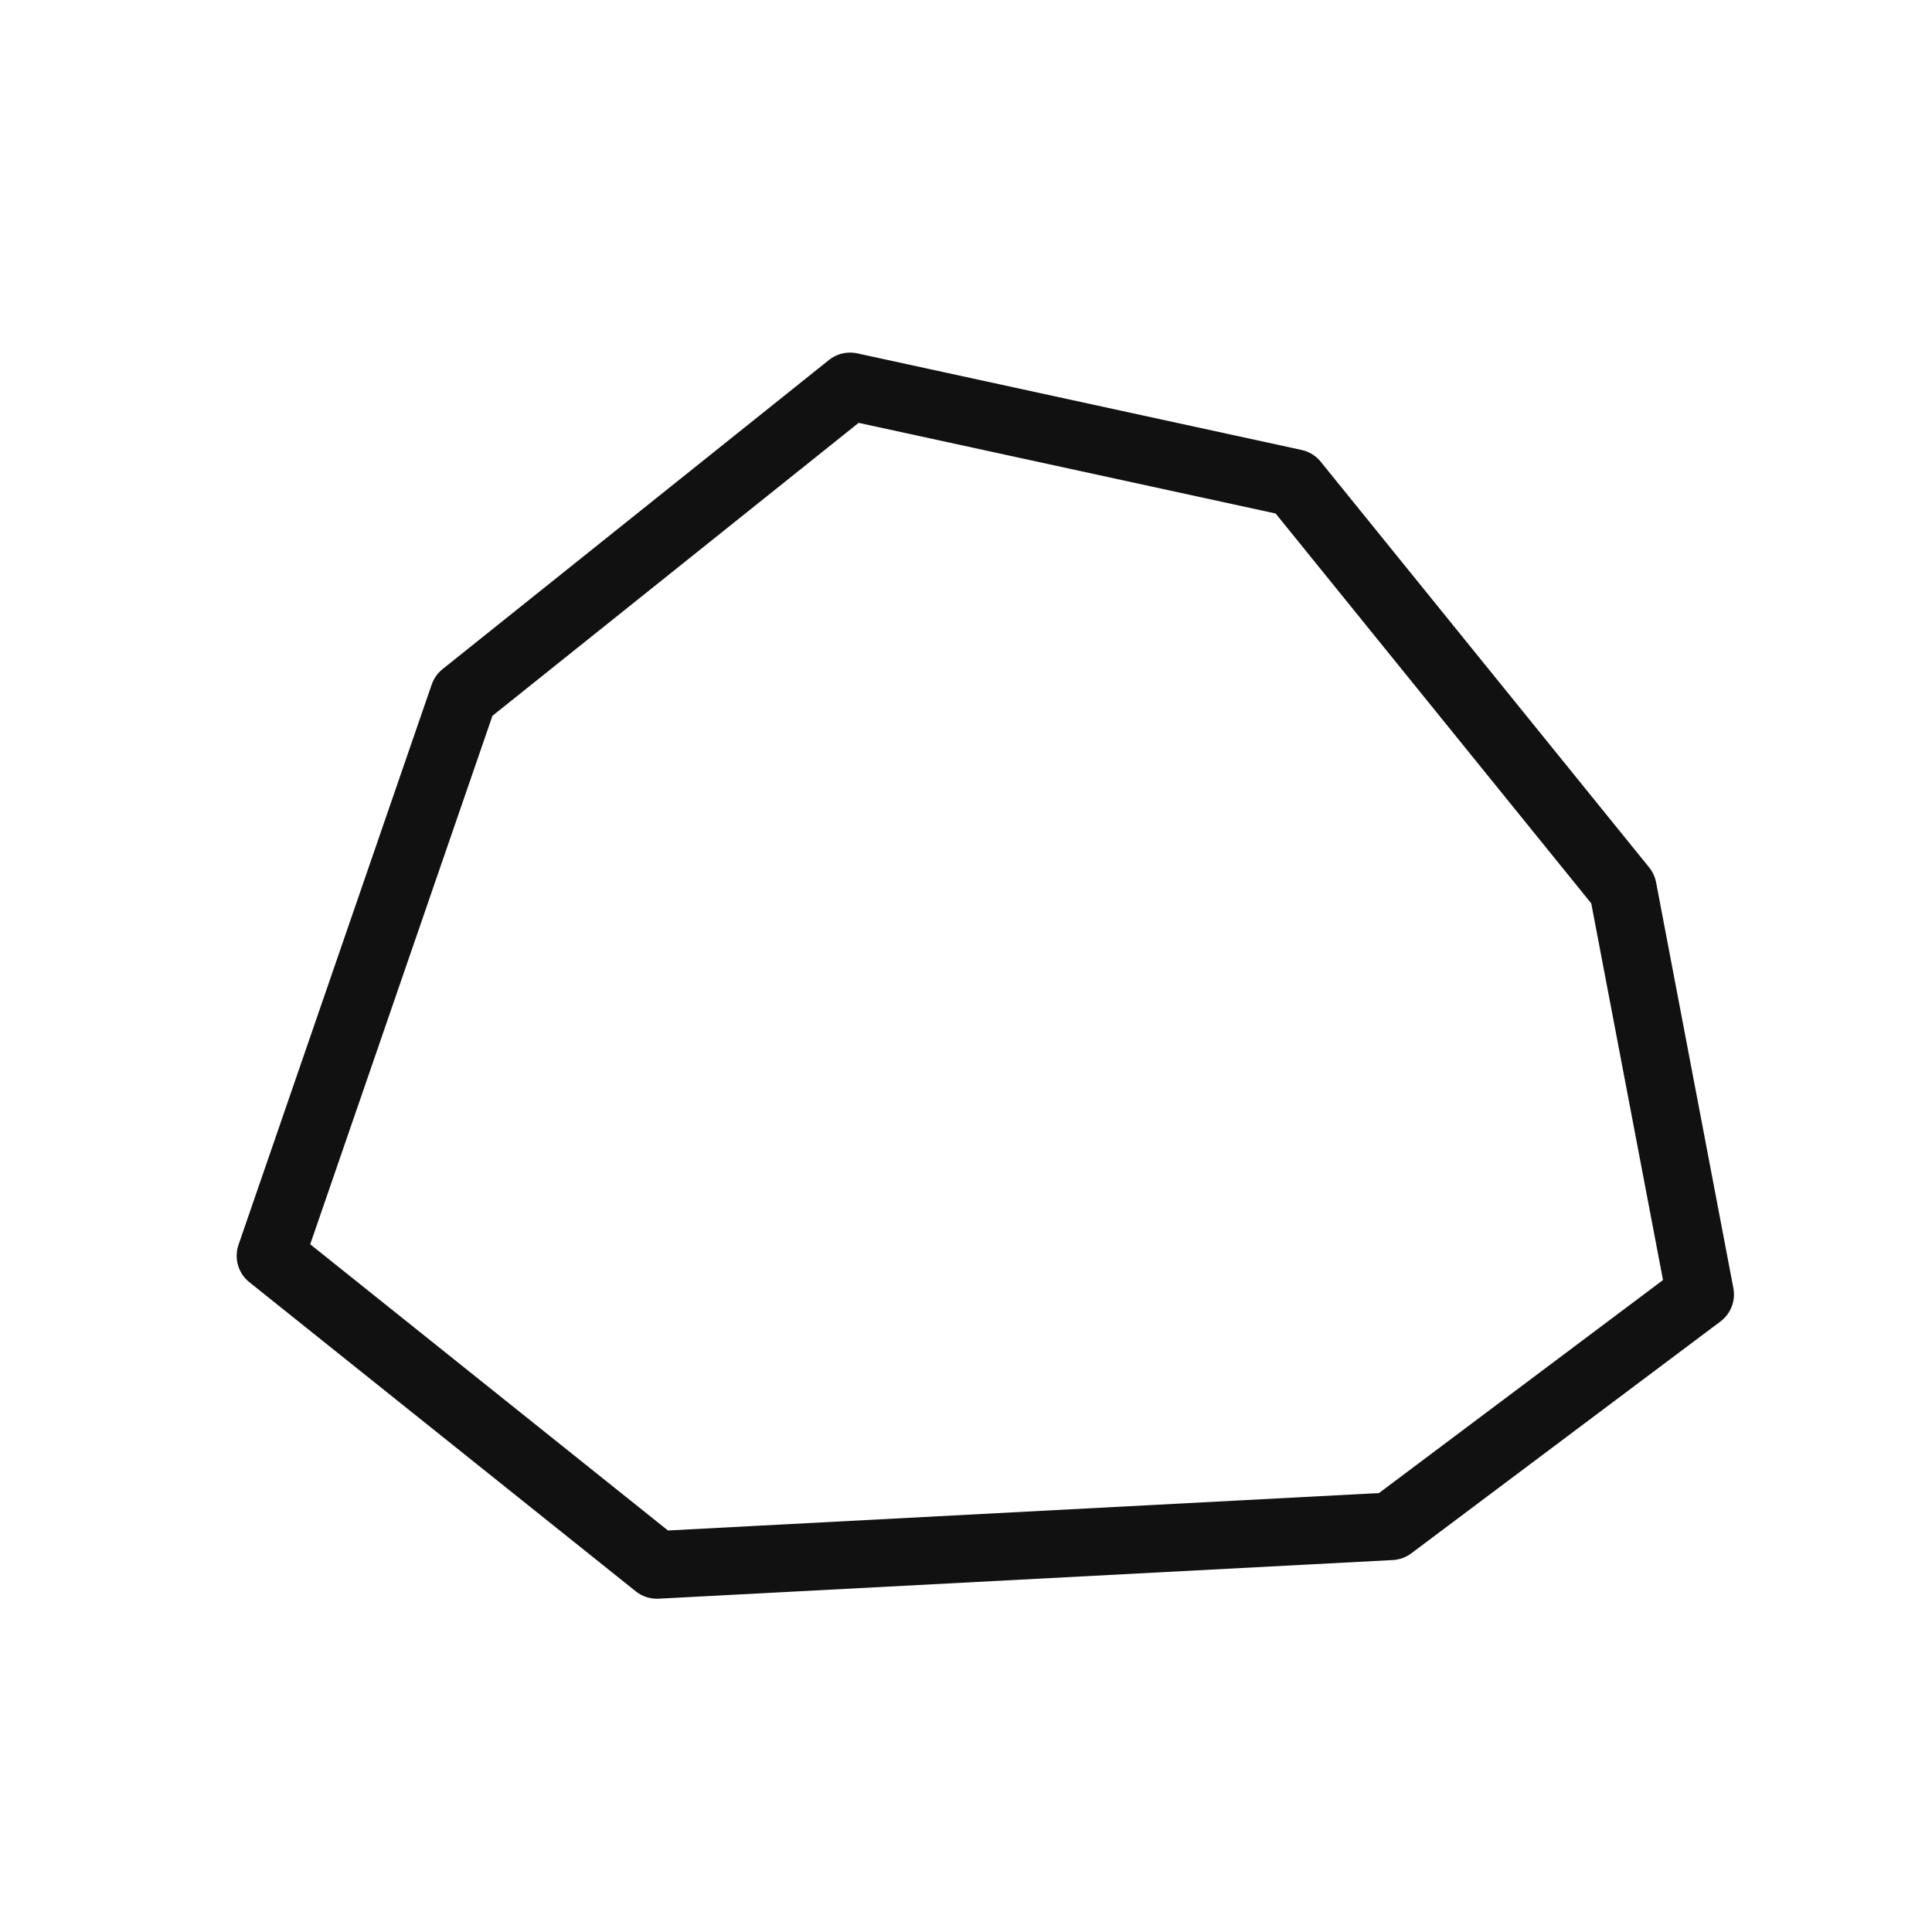
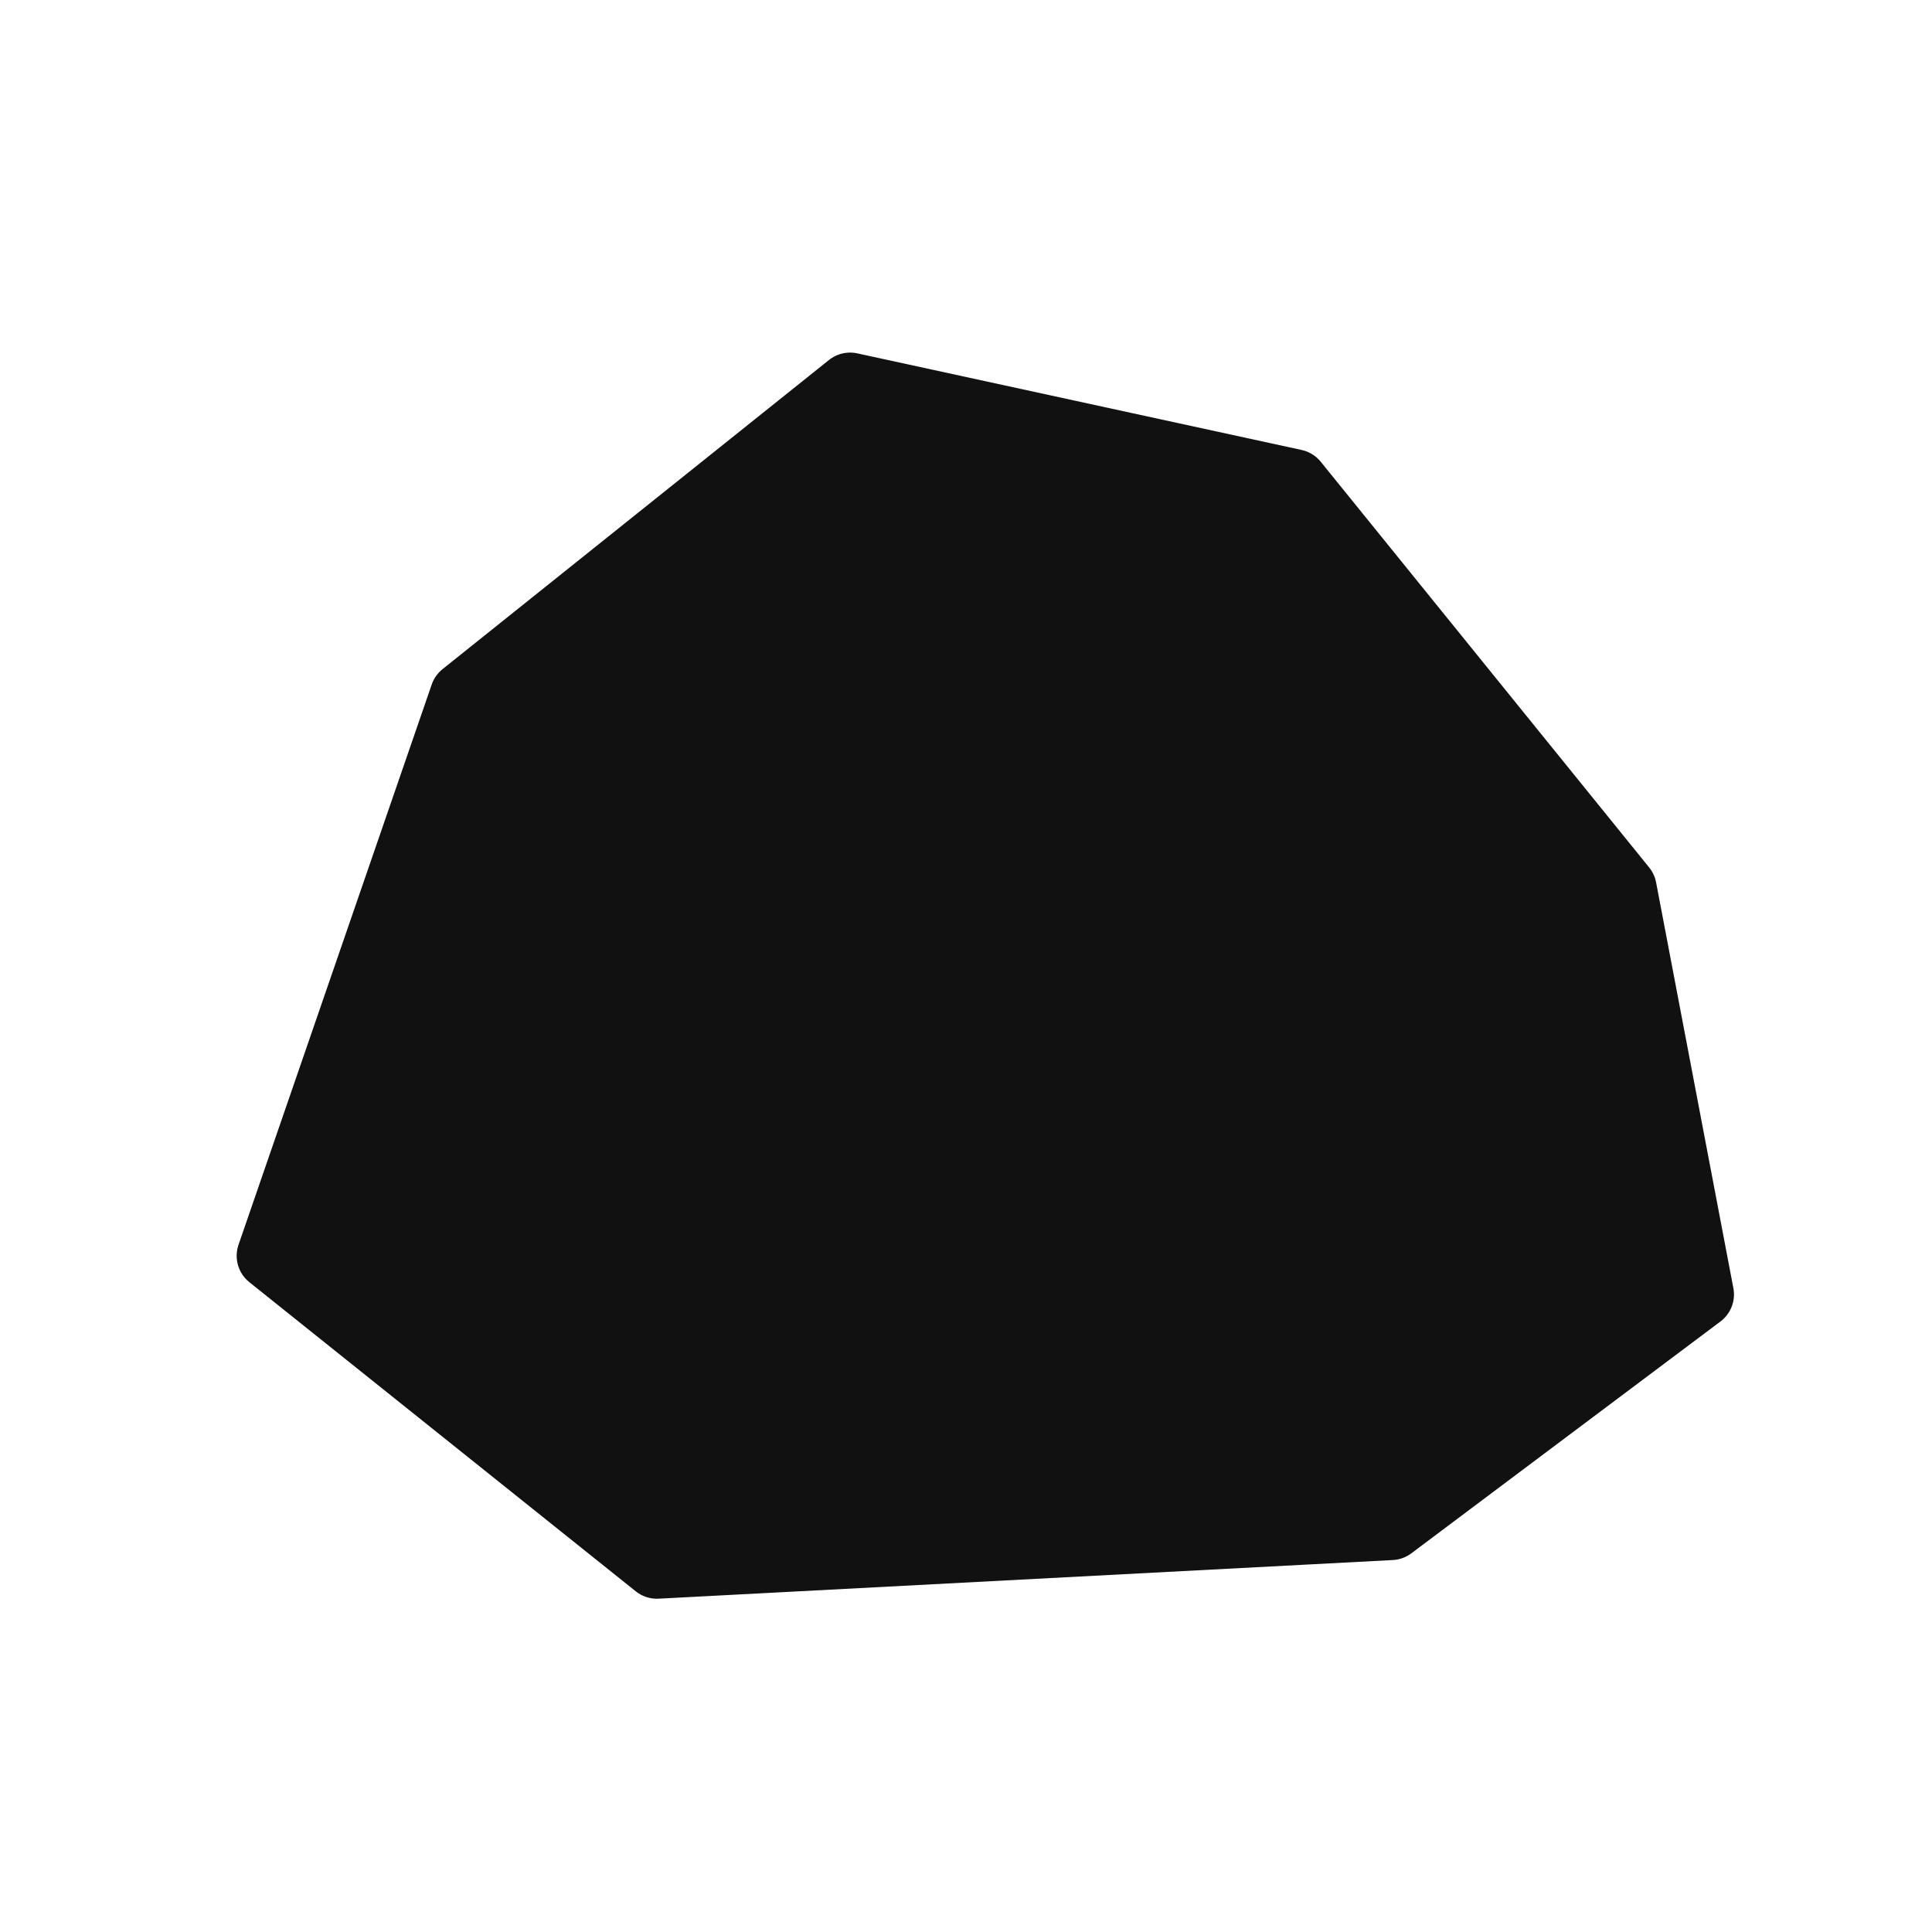
<svg xmlns="http://www.w3.org/2000/svg" viewBox="0 0 100 100">
-   <path d="M14 65L24 36L44 20L67 25L84 46L88 67L72 79L34 81Z" fill="none" stroke="#111" stroke-width="3.5" stroke-linecap="round" stroke-linejoin="round" />
+   <path d="M14 65L24 36L44 20L67 25L84 46L88 67L72 79L34 81Z" fill="#111" stroke="#111" stroke-width="3.5" stroke-linecap="round" stroke-linejoin="round" />
</svg>
